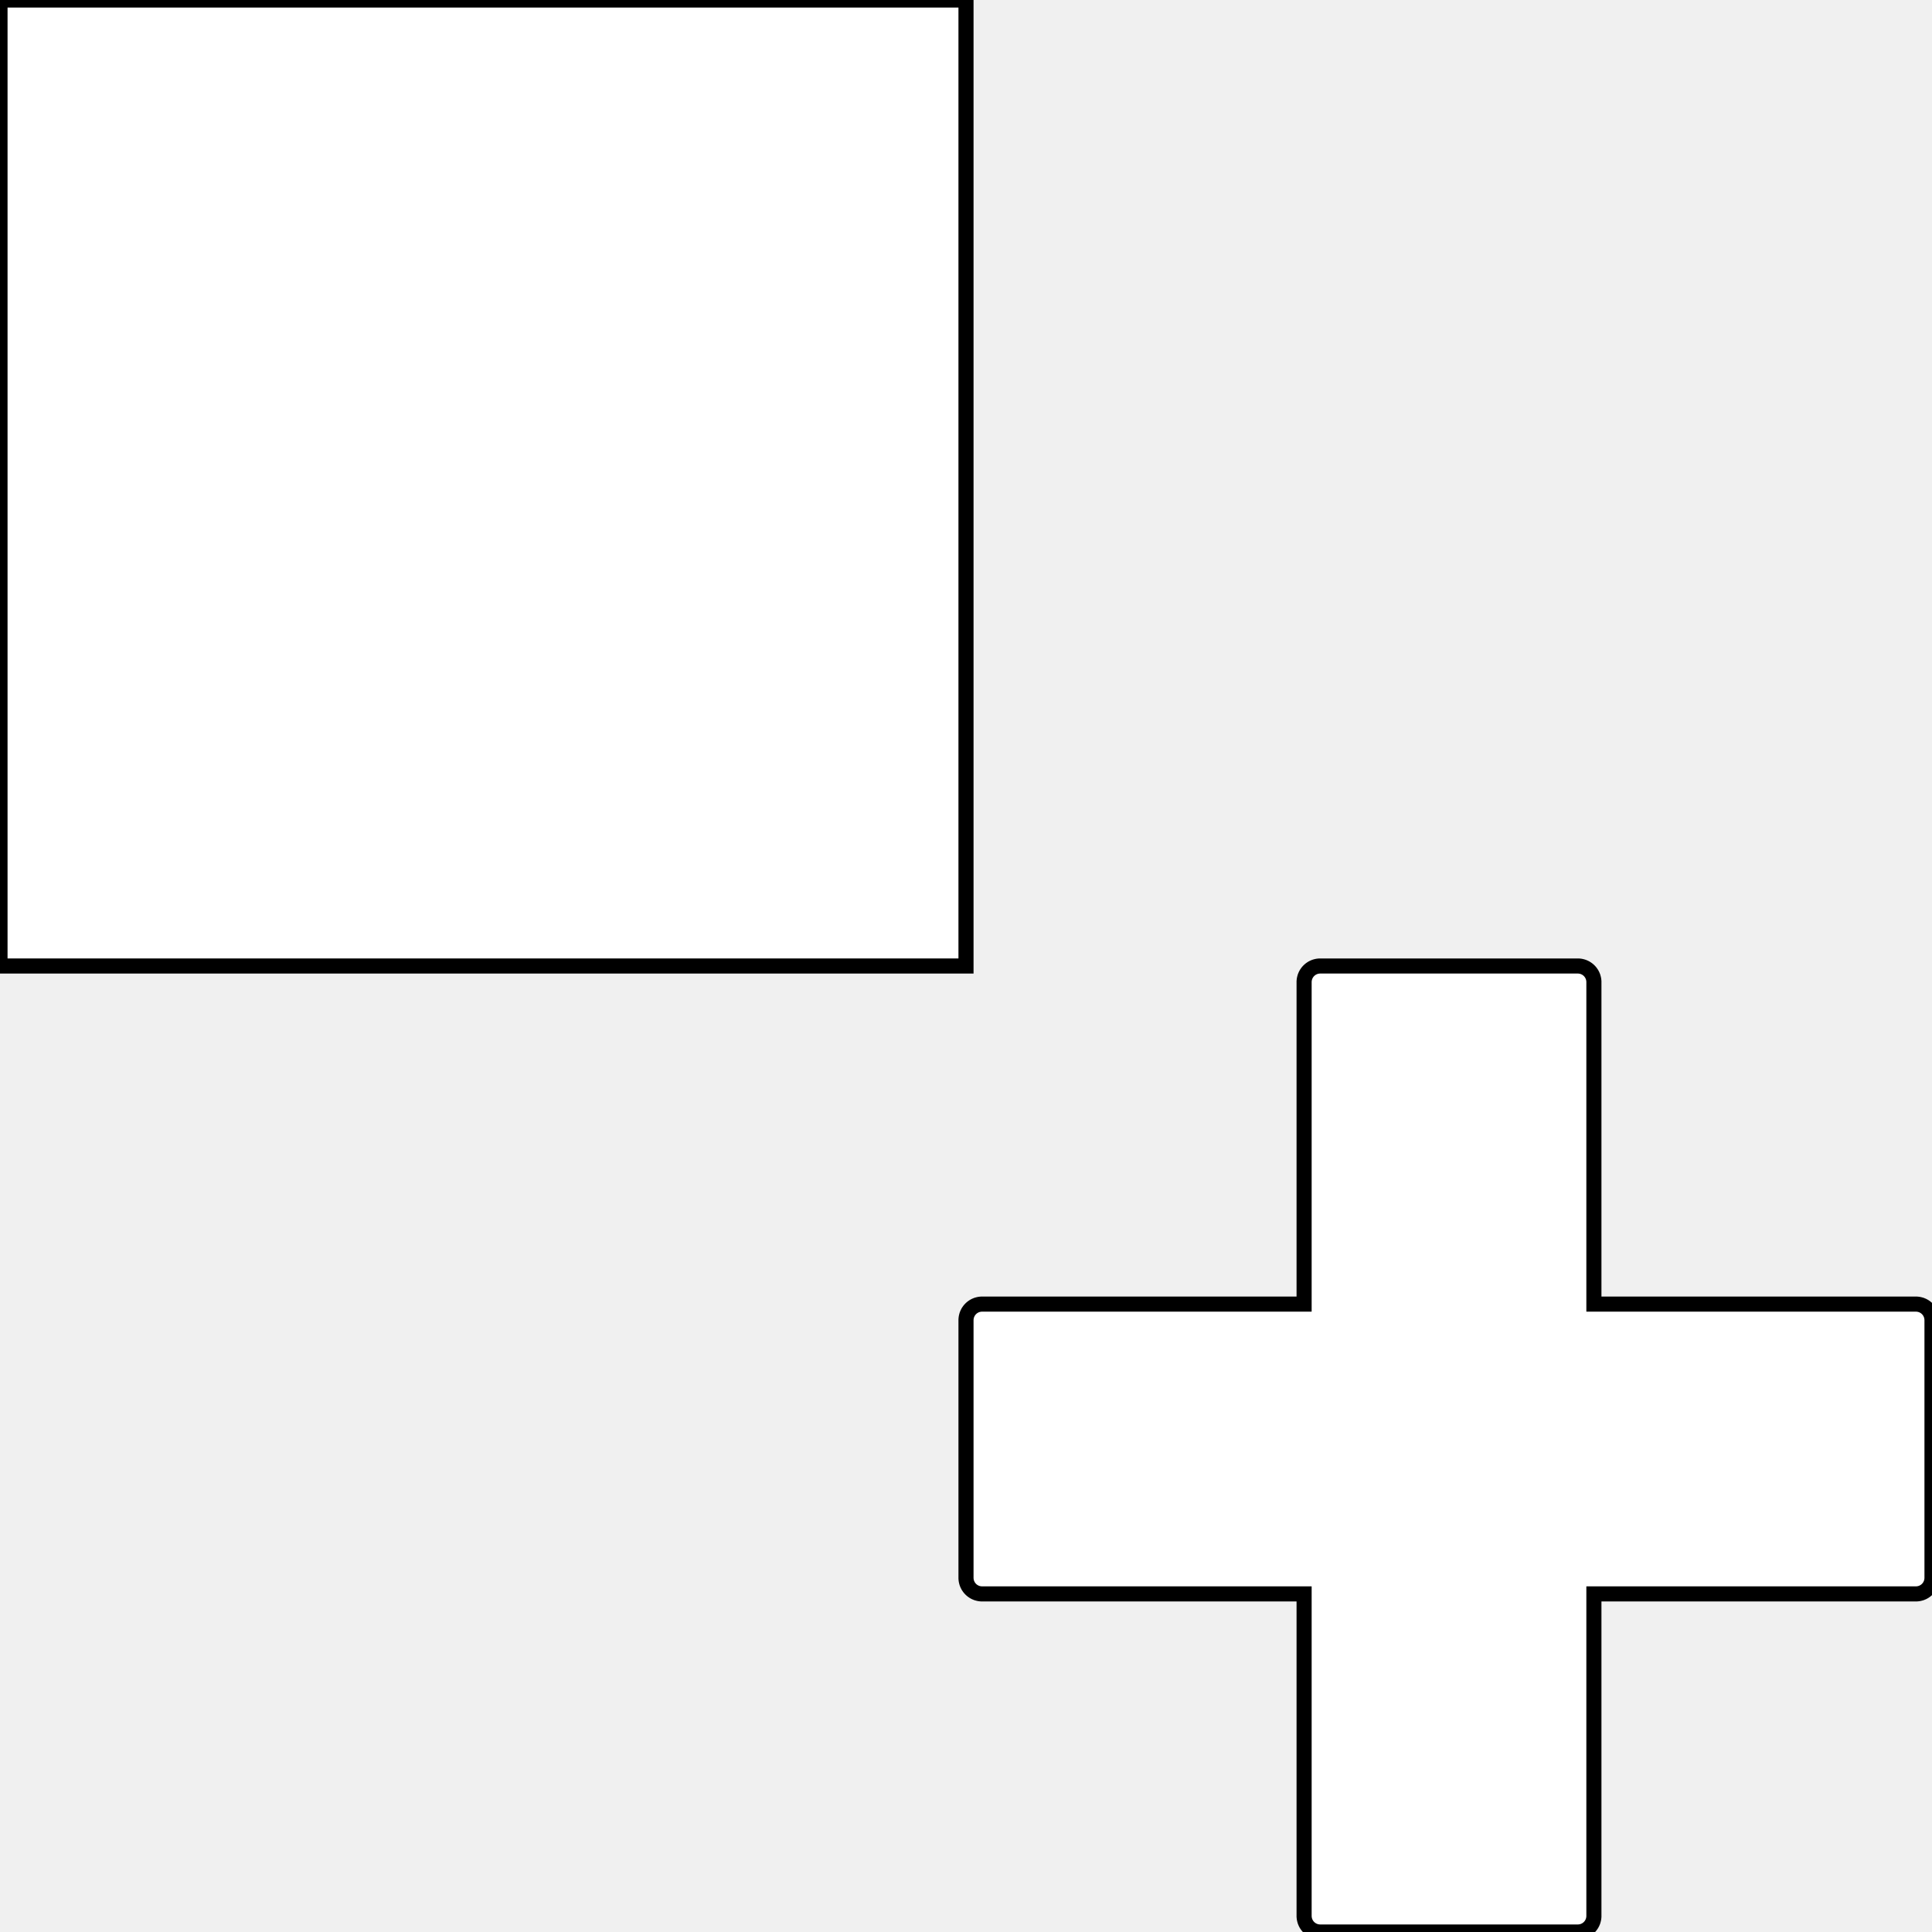
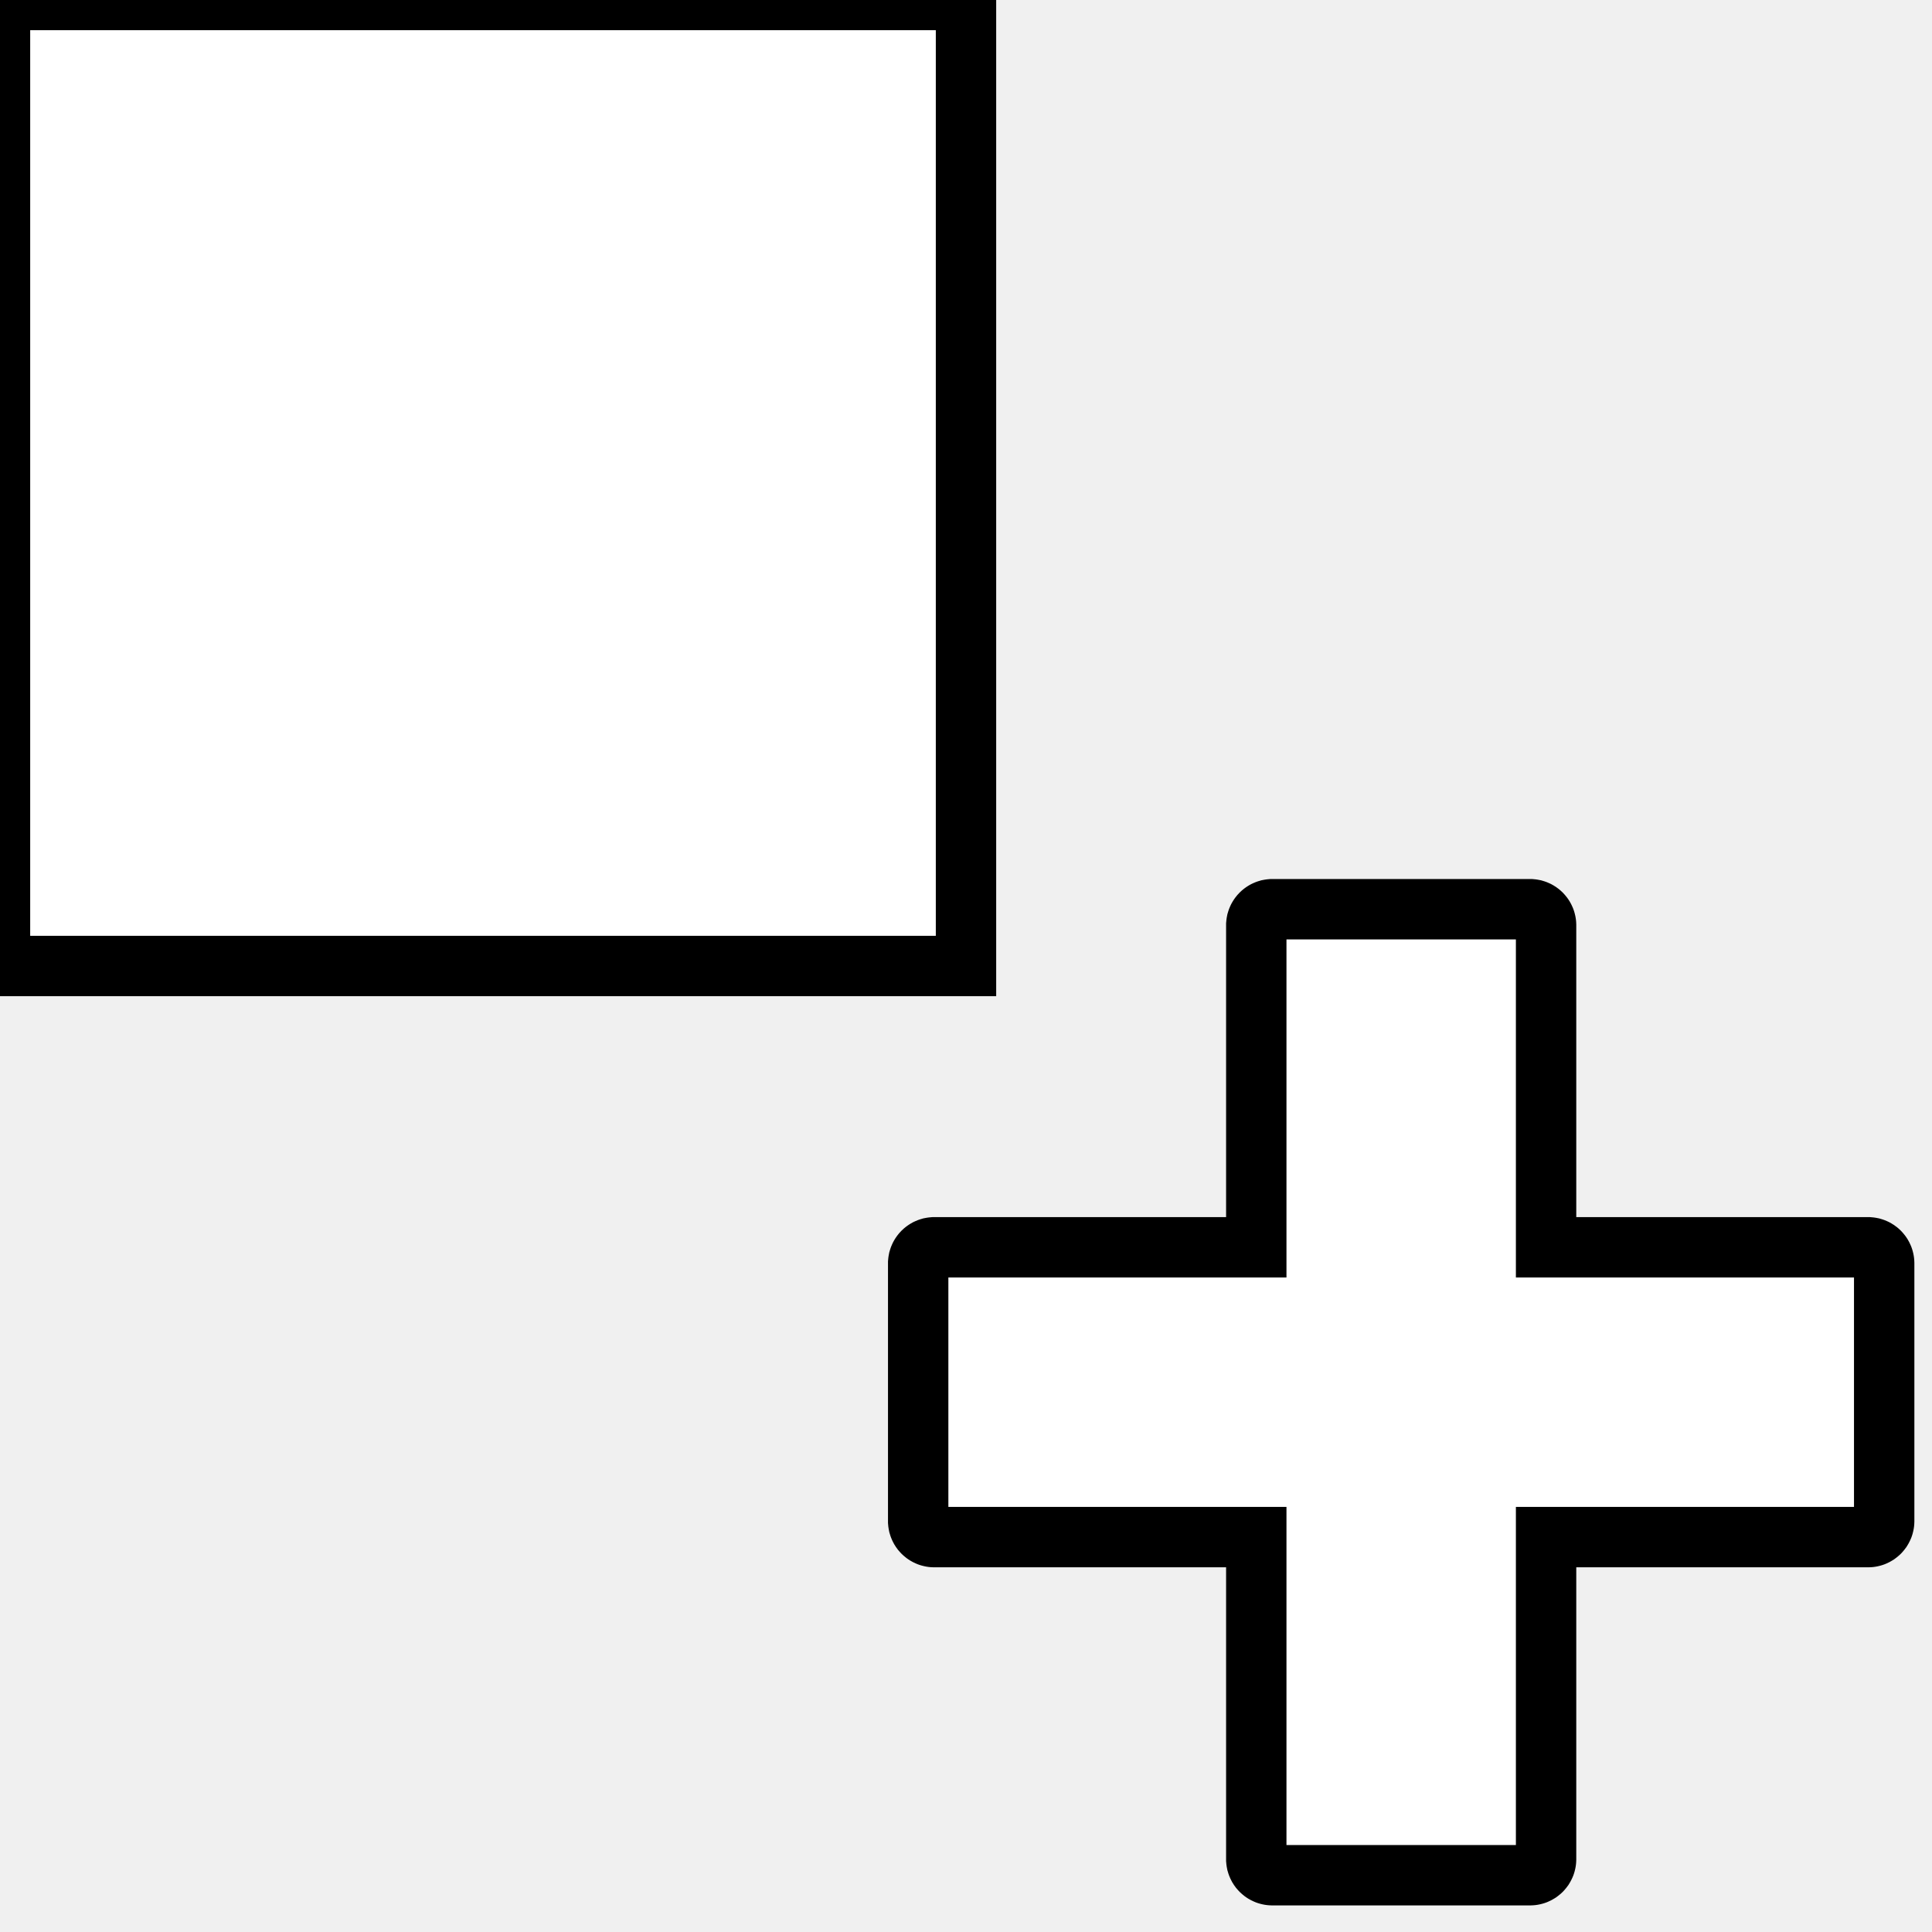
<svg xmlns="http://www.w3.org/2000/svg" xmlns:xlink="http://www.w3.org/1999/xlink" version="1.1" preserveAspectRatio="xMidYMid meet" viewBox="0 0 640 640" width="32" height="32">
  <defs>
-     <path d="M0 0L320 0L320 320L0 320L0 0Z" id="a24V5115Rq" />
-     <path d="M523.1 320.02L523.32 320.04L523.53 320.07L523.74 320.11L523.95 320.16L524.15 320.21L524.35 320.27L524.55 320.34L524.74 320.42L524.93 320.5L525.12 320.6L525.3 320.69L525.48 320.8L525.65 320.91L525.82 321.03L525.98 321.15L526.14 321.28L526.29 321.42L526.44 321.56L526.58 321.71L526.72 321.86L526.85 322.02L526.97 322.18L527.09 322.35L527.2 322.52L527.31 322.7L527.4 322.88L527.5 323.07L527.58 323.26L527.66 323.45L527.73 323.65L527.79 323.85L527.84 324.05L527.89 324.26L527.93 324.47L527.96 324.68L527.98 324.9L528 325.11L528 325.33L528 432L634.67 432L634.89 432L635.1 432.02L635.32 432.04L635.53 432.07L635.74 432.11L635.95 432.16L636.15 432.21L636.35 432.27L636.55 432.34L636.74 432.42L636.93 432.5L637.12 432.6L637.3 432.69L637.48 432.8L637.65 432.91L637.82 433.03L637.98 433.15L638.14 433.28L638.29 433.42L638.44 433.56L638.58 433.71L638.72 433.86L638.85 434.02L638.97 434.18L639.09 434.35L639.2 434.52L639.31 434.7L639.4 434.88L639.5 435.07L639.58 435.26L639.66 435.45L639.73 435.65L639.79 435.85L639.84 436.05L639.89 436.26L639.93 436.47L639.96 436.68L639.98 436.9L640 437.11L640 437.33L640 522.67L640 522.89L639.98 523.1L639.96 523.32L639.93 523.53L639.89 523.74L639.84 523.95L639.79 524.15L639.73 524.35L639.66 524.55L639.58 524.74L639.5 524.93L639.4 525.12L639.31 525.3L639.2 525.48L639.09 525.65L638.97 525.82L638.85 525.98L638.72 526.14L638.58 526.29L638.44 526.44L638.29 526.58L638.14 526.72L637.98 526.85L637.82 526.97L637.65 527.09L637.48 527.2L637.3 527.31L637.12 527.4L636.93 527.5L636.74 527.58L636.55 527.66L636.35 527.73L636.15 527.79L635.95 527.84L635.74 527.89L635.53 527.93L635.32 527.96L635.1 527.98L634.89 528L634.67 528L528 528L528 634.67L528 634.89L527.98 635.1L527.96 635.32L527.93 635.53L527.89 635.74L527.84 635.95L527.79 636.15L527.73 636.35L527.66 636.55L527.58 636.74L527.5 636.93L527.4 637.12L527.31 637.3L527.2 637.48L527.09 637.65L526.97 637.82L526.85 637.98L526.72 638.14L526.58 638.29L526.44 638.44L526.29 638.58L526.14 638.72L525.98 638.85L525.82 638.97L525.65 639.09L525.48 639.2L525.3 639.31L525.12 639.4L524.93 639.5L524.74 639.58L524.55 639.66L524.35 639.73L524.15 639.79L523.95 639.84L523.74 639.89L523.53 639.93L523.32 639.96L523.1 639.98L522.89 640L522.67 640L437.33 640L437.11 640L436.9 639.98L436.68 639.96L436.47 639.93L436.26 639.89L436.05 639.84L435.85 639.79L435.65 639.73L435.45 639.66L435.26 639.58L435.07 639.5L434.88 639.4L434.7 639.31L434.52 639.2L434.35 639.09L434.18 638.97L434.02 638.85L433.86 638.72L433.71 638.58L433.56 638.44L433.42 638.29L433.28 638.14L433.15 637.98L433.03 637.82L432.91 637.65L432.8 637.48L432.69 637.3L432.6 637.12L432.5 636.93L432.42 636.74L432.34 636.55L432.27 636.35L432.21 636.15L432.16 635.95L432.11 635.74L432.07 635.53L432.04 635.32L432.02 635.1L432 634.89L432 634.67L432 528L325.33 528L325.11 528L324.9 527.98L324.68 527.96L324.47 527.93L324.26 527.89L324.05 527.84L323.85 527.79L323.65 527.73L323.45 527.66L323.26 527.58L323.07 527.5L322.88 527.4L322.7 527.31L322.52 527.2L322.35 527.09L322.18 526.97L322.02 526.85L321.86 526.72L321.71 526.58L321.56 526.44L321.42 526.29L321.28 526.14L321.15 525.98L321.03 525.82L320.91 525.65L320.8 525.48L320.69 525.3L320.6 525.12L320.5 524.93L320.42 524.74L320.34 524.55L320.27 524.35L320.21 524.15L320.16 523.95L320.11 523.74L320.07 523.53L320.04 523.32L320.02 523.1L320 522.89L320 522.67L320 437.33L320 437.11L320.02 436.9L320.04 436.68L320.07 436.47L320.11 436.26L320.16 436.05L320.21 435.85L320.27 435.65L320.34 435.45L320.42 435.26L320.5 435.07L320.6 434.88L320.69 434.7L320.8 434.52L320.91 434.35L321.03 434.18L321.15 434.02L321.28 433.86L321.42 433.71L321.56 433.56L321.71 433.42L321.86 433.28L322.02 433.15L322.18 433.03L322.35 432.91L322.52 432.8L322.7 432.69L322.88 432.6L323.07 432.5L323.26 432.42L323.45 432.34L323.65 432.27L323.85 432.21L324.05 432.16L324.26 432.11L324.47 432.07L324.68 432.04L324.9 432.02L325.11 432L325.33 432L432 432L432 325.33L432 325.11L432.02 324.9L432.04 324.68L432.07 324.47L432.11 324.26L432.16 324.05L432.21 323.85L432.27 323.65L432.34 323.45L432.42 323.26L432.5 323.07L432.6 322.88L432.69 322.7L432.8 322.52L432.91 322.35L433.03 322.18L433.15 322.02L433.28 321.86L433.42 321.71L433.56 321.56L433.71 321.42L433.86 321.28L434.02 321.15L434.18 321.03L434.35 320.91L434.52 320.8L434.7 320.69L434.88 320.6L435.07 320.5L435.26 320.42L435.45 320.34L435.65 320.27L435.85 320.21L436.05 320.16L436.26 320.11L436.47 320.07L436.68 320.04L436.9 320.02L437.11 320L437.33 320L522.67 320L522.89 320L523.1 320.02Z" id="baY8N70hi" />
+     <path d="M0 0L320 0L320 320L0 320L0 0Z" id="e3fBY2Auh" />
+     <path d="M507.26 301.21L507.48 301.23L507.69 301.26L507.9 301.3L508.11 301.34L508.31 301.4L508.51 301.46L508.71 301.53L508.9 301.61L509.09 301.69L509.28 301.78L509.46 301.88L509.63 301.99L509.81 302.1L509.97 302.22L510.14 302.34L510.3 302.47L510.45 302.61L510.6 302.75L510.74 302.9L510.87 303.05L511 303.21L511.13 303.37L511.25 303.54L511.36 303.71L511.46 303.89L511.56 304.07L511.65 304.26L511.74 304.45L511.82 304.64L511.89 304.84L511.95 305.04L512 305.24L512.05 305.45L512.09 305.66L512.12 305.87L512.14 306.08L512.15 306.3L512.16 306.52L512.16 413.19L618.83 413.19L619.04 413.19L619.26 413.21L619.48 413.23L619.69 413.26L619.9 413.3L620.11 413.34L620.31 413.4L620.51 413.46L620.71 413.53L620.9 413.61L621.09 413.69L621.28 413.78L621.46 413.88L621.63 413.99L621.81 414.1L621.97 414.22L622.14 414.34L622.3 414.47L622.45 414.61L622.6 414.75L622.74 414.9L622.87 415.05L623 415.21L623.13 415.37L623.25 415.54L623.36 415.71L623.46 415.89L623.56 416.07L623.65 416.26L623.74 416.45L623.82 416.64L623.89 416.84L623.95 417.04L624 417.24L624.05 417.45L624.09 417.66L624.12 417.87L624.14 418.08L624.15 418.3L624.16 418.52L624.16 503.85L624.15 504.07L624.14 504.29L624.12 504.51L624.09 504.72L624.05 504.93L624 505.14L623.95 505.34L623.89 505.54L623.82 505.74L623.74 505.93L623.65 506.12L623.56 506.3L623.46 506.49L623.36 506.66L623.25 506.84L623.13 507L623 507.17L622.87 507.32L622.74 507.48L622.6 507.63L622.45 507.77L622.3 507.9L622.14 508.03L621.97 508.16L621.81 508.28L621.63 508.39L621.46 508.49L621.28 508.59L621.09 508.68L620.9 508.77L620.71 508.85L620.51 508.92L620.31 508.98L620.11 509.03L619.9 509.08L619.69 509.12L619.48 509.15L619.26 509.17L619.04 509.18L618.83 509.19L512.16 509.19L512.16 615.85L512.15 616.07L512.14 616.29L512.12 616.51L512.09 616.72L512.05 616.93L512 617.14L511.95 617.34L511.89 617.54L511.82 617.74L511.74 617.93L511.65 618.12L511.56 618.3L511.46 618.49L511.36 618.66L511.25 618.84L511.13 619L511 619.17L510.87 619.32L510.74 619.48L510.6 619.63L510.45 619.77L510.3 619.9L510.14 620.03L509.97 620.16L509.81 620.28L509.63 620.39L509.46 620.49L509.28 620.59L509.09 620.68L508.9 620.77L508.71 620.85L508.51 620.92L508.31 620.98L508.11 621.03L507.9 621.08L507.69 621.12L507.48 621.15L507.26 621.17L507.04 621.18L506.83 621.19L421.49 621.19L421.27 621.18L421.05 621.17L420.84 621.15L420.63 621.12L420.42 621.08L420.21 621.03L420.01 620.98L419.81 620.92L419.61 620.85L419.42 620.77L419.23 620.68L419.04 620.59L418.86 620.49L418.68 620.39L418.51 620.28L418.34 620.16L418.18 620.03L418.02 619.9L417.87 619.77L417.72 619.63L417.58 619.48L417.44 619.32L417.31 619.17L417.19 619L417.07 618.84L416.96 618.66L416.85 618.49L416.75 618.3L416.66 618.12L416.58 617.93L416.5 617.74L416.43 617.54L416.37 617.34L416.31 617.14L416.27 616.93L416.23 616.72L416.2 616.51L416.18 616.29L416.16 616.07L416.16 615.85L416.16 509.19L309.49 509.19L309.27 509.18L309.05 509.17L308.84 509.15L308.63 509.12L308.42 509.08L308.21 509.03L308.01 508.98L307.81 508.92L307.61 508.85L307.42 508.77L307.23 508.68L307.04 508.59L306.86 508.49L306.68 508.39L306.51 508.28L306.34 508.16L306.18 508.03L306.02 507.9L305.87 507.77L305.72 507.63L305.58 507.48L305.44 507.32L305.31 507.17L305.19 507L305.07 506.84L304.96 506.66L304.85 506.49L304.75 506.3L304.66 506.12L304.58 505.93L304.5 505.74L304.43 505.54L304.37 505.34L304.31 505.14L304.27 504.93L304.23 504.72L304.2 504.51L304.18 504.29L304.16 504.07L304.16 503.85L304.16 418.52L304.16 418.3L304.18 418.08L304.2 417.87L304.23 417.66L304.27 417.45L304.31 417.24L304.37 417.04L304.43 416.84L304.5 416.64L304.58 416.45L304.66 416.26L304.75 416.07L304.85 415.89L304.96 415.71L305.07 415.54L305.19 415.37L305.31 415.21L305.44 415.05L305.58 414.9L305.72 414.75L305.87 414.61L306.02 414.47L306.18 414.34L306.34 414.22L306.51 414.1L306.68 413.99L306.86 413.88L307.04 413.78L307.23 413.69L307.42 413.61L307.61 413.53L307.81 413.46L308.01 413.4L308.21 413.34L308.42 413.3L308.63 413.26L308.84 413.23L309.05 413.21L309.27 413.19L309.49 413.19L416.16 413.19L416.16 306.52L416.16 306.3L416.18 306.08L416.2 305.87L416.23 305.66L416.27 305.45L416.31 305.24L416.37 305.04L416.43 304.84L416.5 304.64L416.58 304.45L416.66 304.26L416.75 304.07L416.85 303.89L416.96 303.71L417.07 303.54L417.19 303.37L417.31 303.21L417.44 303.05L417.58 302.9L417.72 302.75L417.87 302.61L418.02 302.47L418.18 302.34L418.34 302.22L418.51 302.1L418.68 301.99L418.86 301.88L419.04 301.78L419.23 301.69L419.42 301.61L419.61 301.53L419.81 301.46L420.01 301.4L420.21 301.34L420.42 301.3L420.63 301.26L420.84 301.23L421.05 301.21L421.27 301.19L421.49 301.19L506.83 301.19L507.04 301.19L507.26 301.21Z" id="g3U9698SyU" />
  </defs>
  <g>
    <g>
-       <use xlink:href="#a24V5115Rq" opacity="1" fill="#ffffff" fill-opacity="1" />
+       <use xlink:href="#e3fBY2Auh" opacity="1" fill="#ffffff" fill-opacity="1" />
      <g>
-         <use xlink:href="#a24V5115Rq" opacity="1" fill-opacity="0" stroke="#000000" stroke-width="5" stroke-opacity="1" />
+         <use xlink:href="#e3fBY2Auh" opacity="1" fill-opacity="0" stroke="#000000" stroke-width="20" stroke-opacity="1" />
      </g>
    </g>
    <g>
-       <use xlink:href="#baY8N70hi" opacity="1" fill="#ffffff" fill-opacity="1" />
+       <use xlink:href="#g3U9698SyU" opacity="1" fill="#ffffff" fill-opacity="1" />
      <g>
-         <use xlink:href="#baY8N70hi" opacity="1" fill-opacity="0" stroke="#000000" stroke-width="5" stroke-opacity="1" />
+         <use xlink:href="#g3U9698SyU" opacity="1" fill-opacity="0" stroke="#000000" stroke-width="20" stroke-opacity="1" />
      </g>
    </g>
  </g>
</svg>
